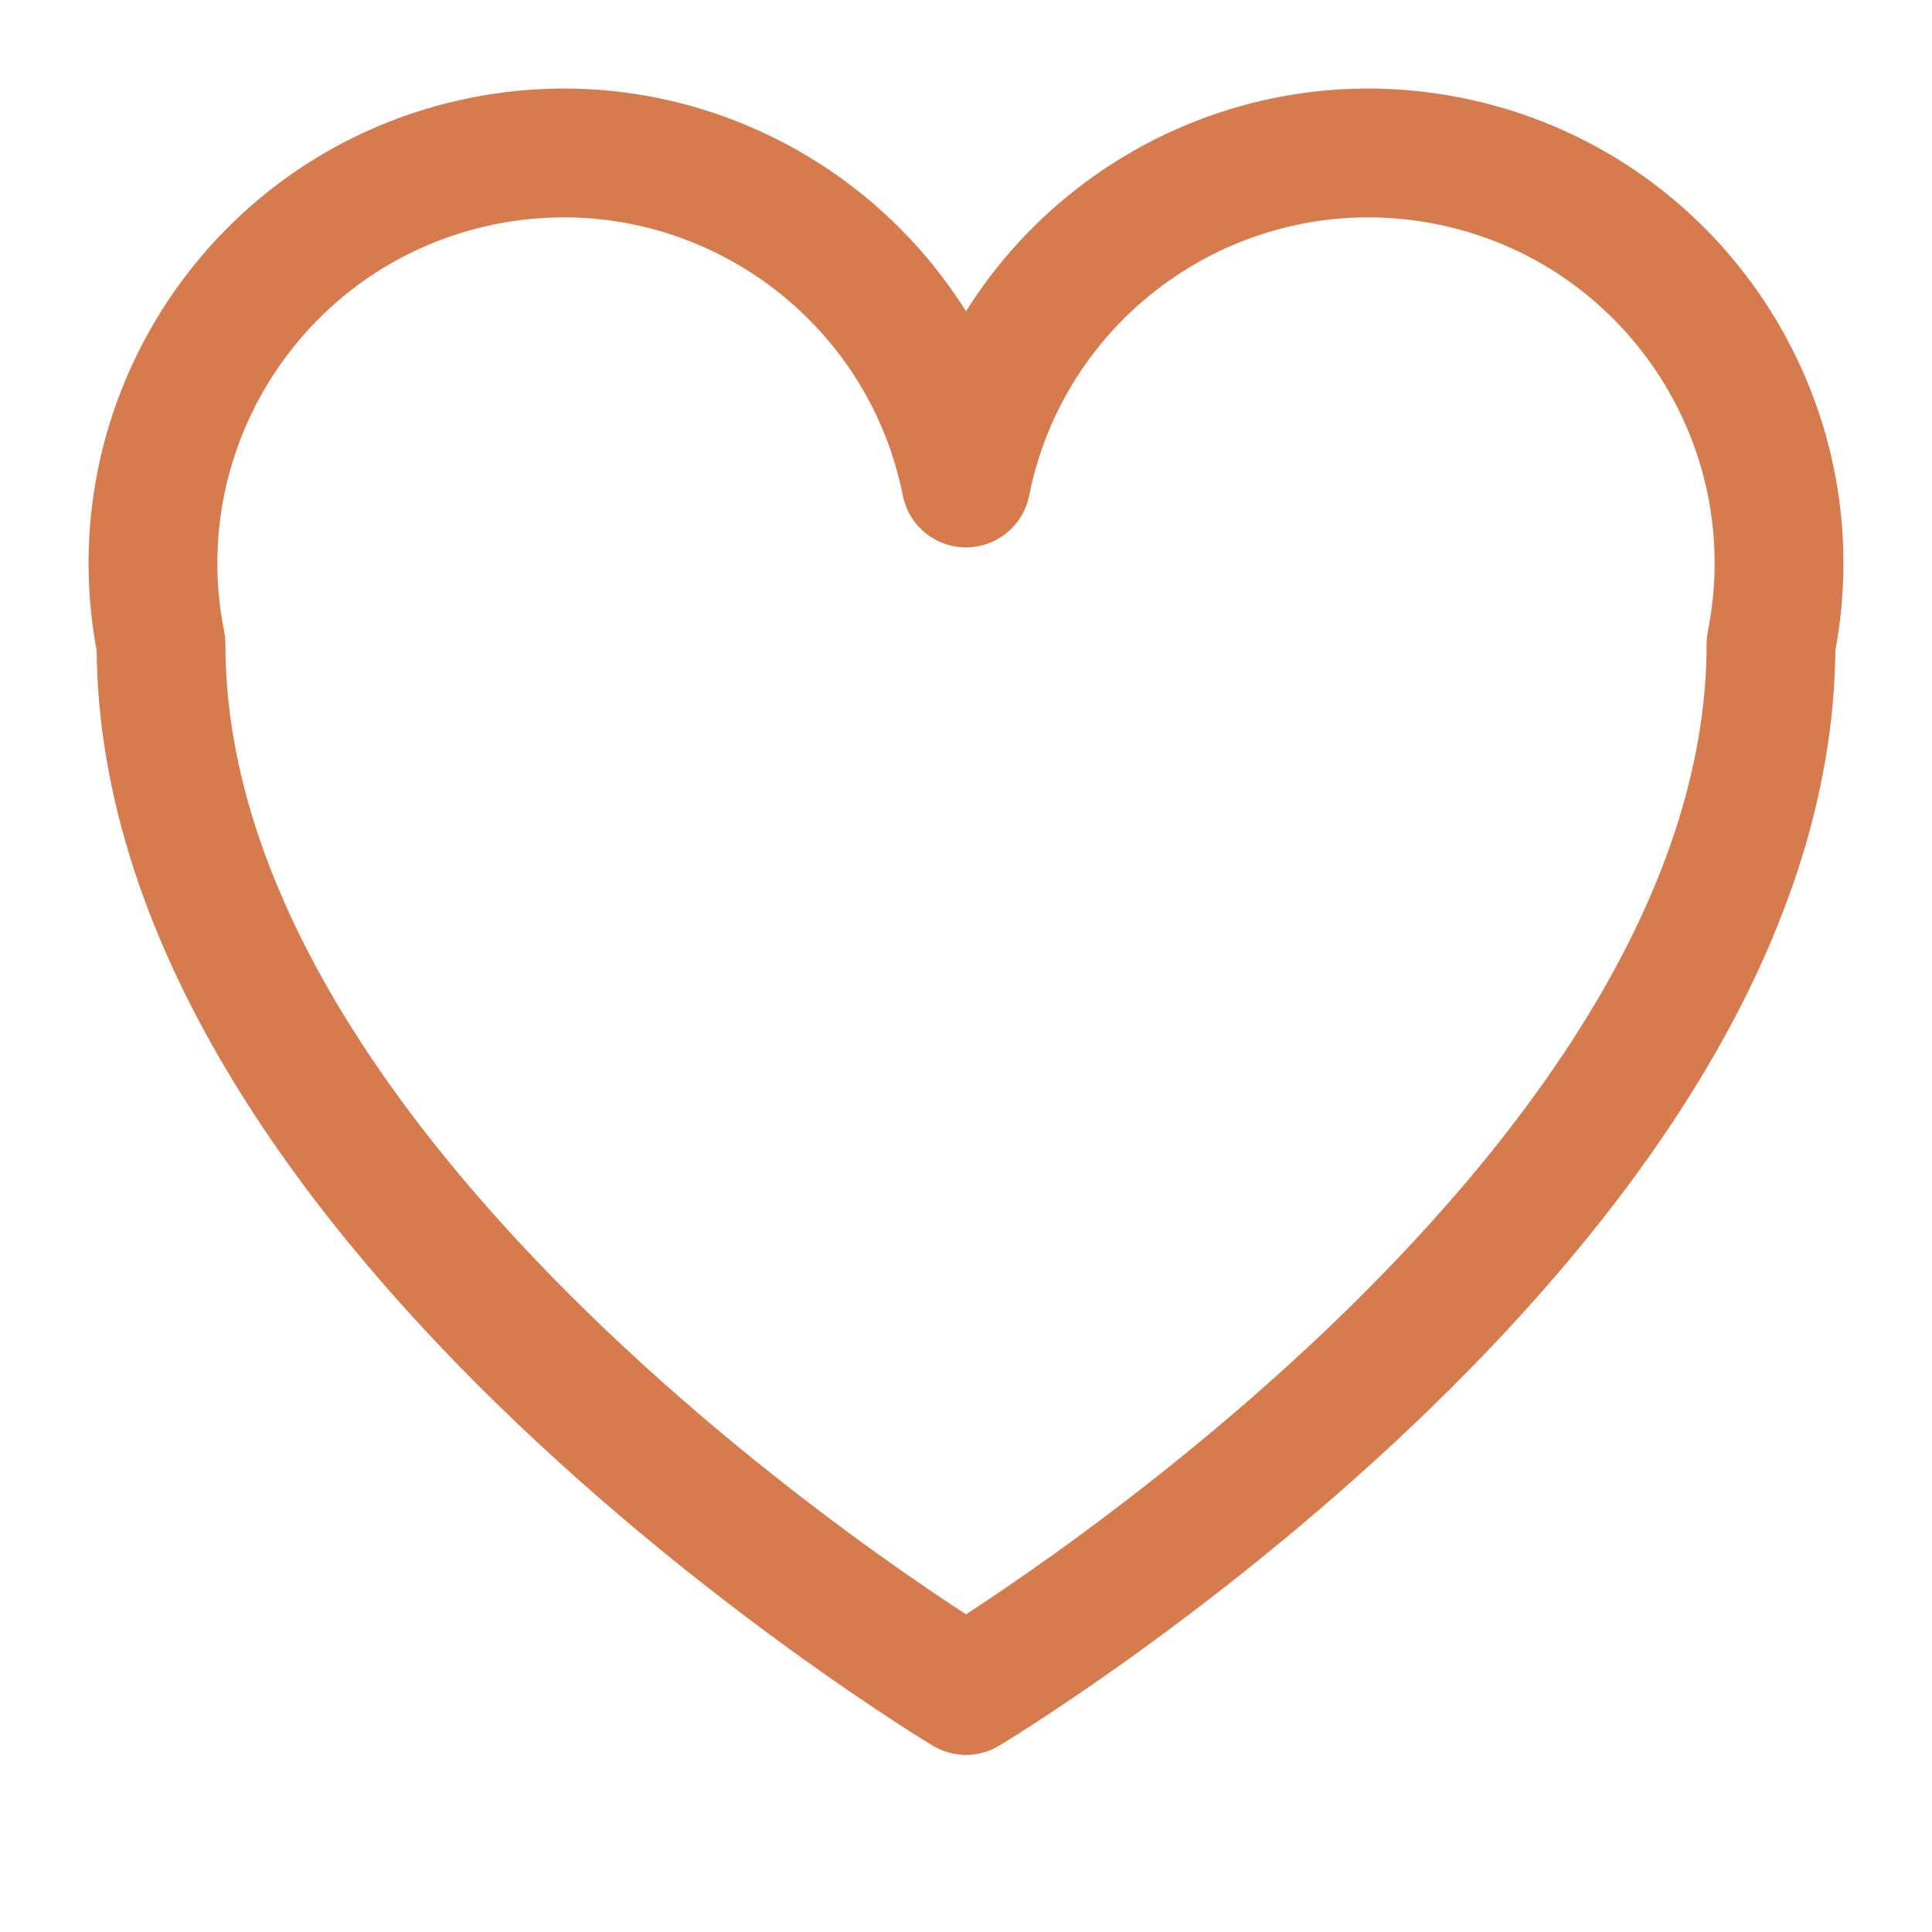
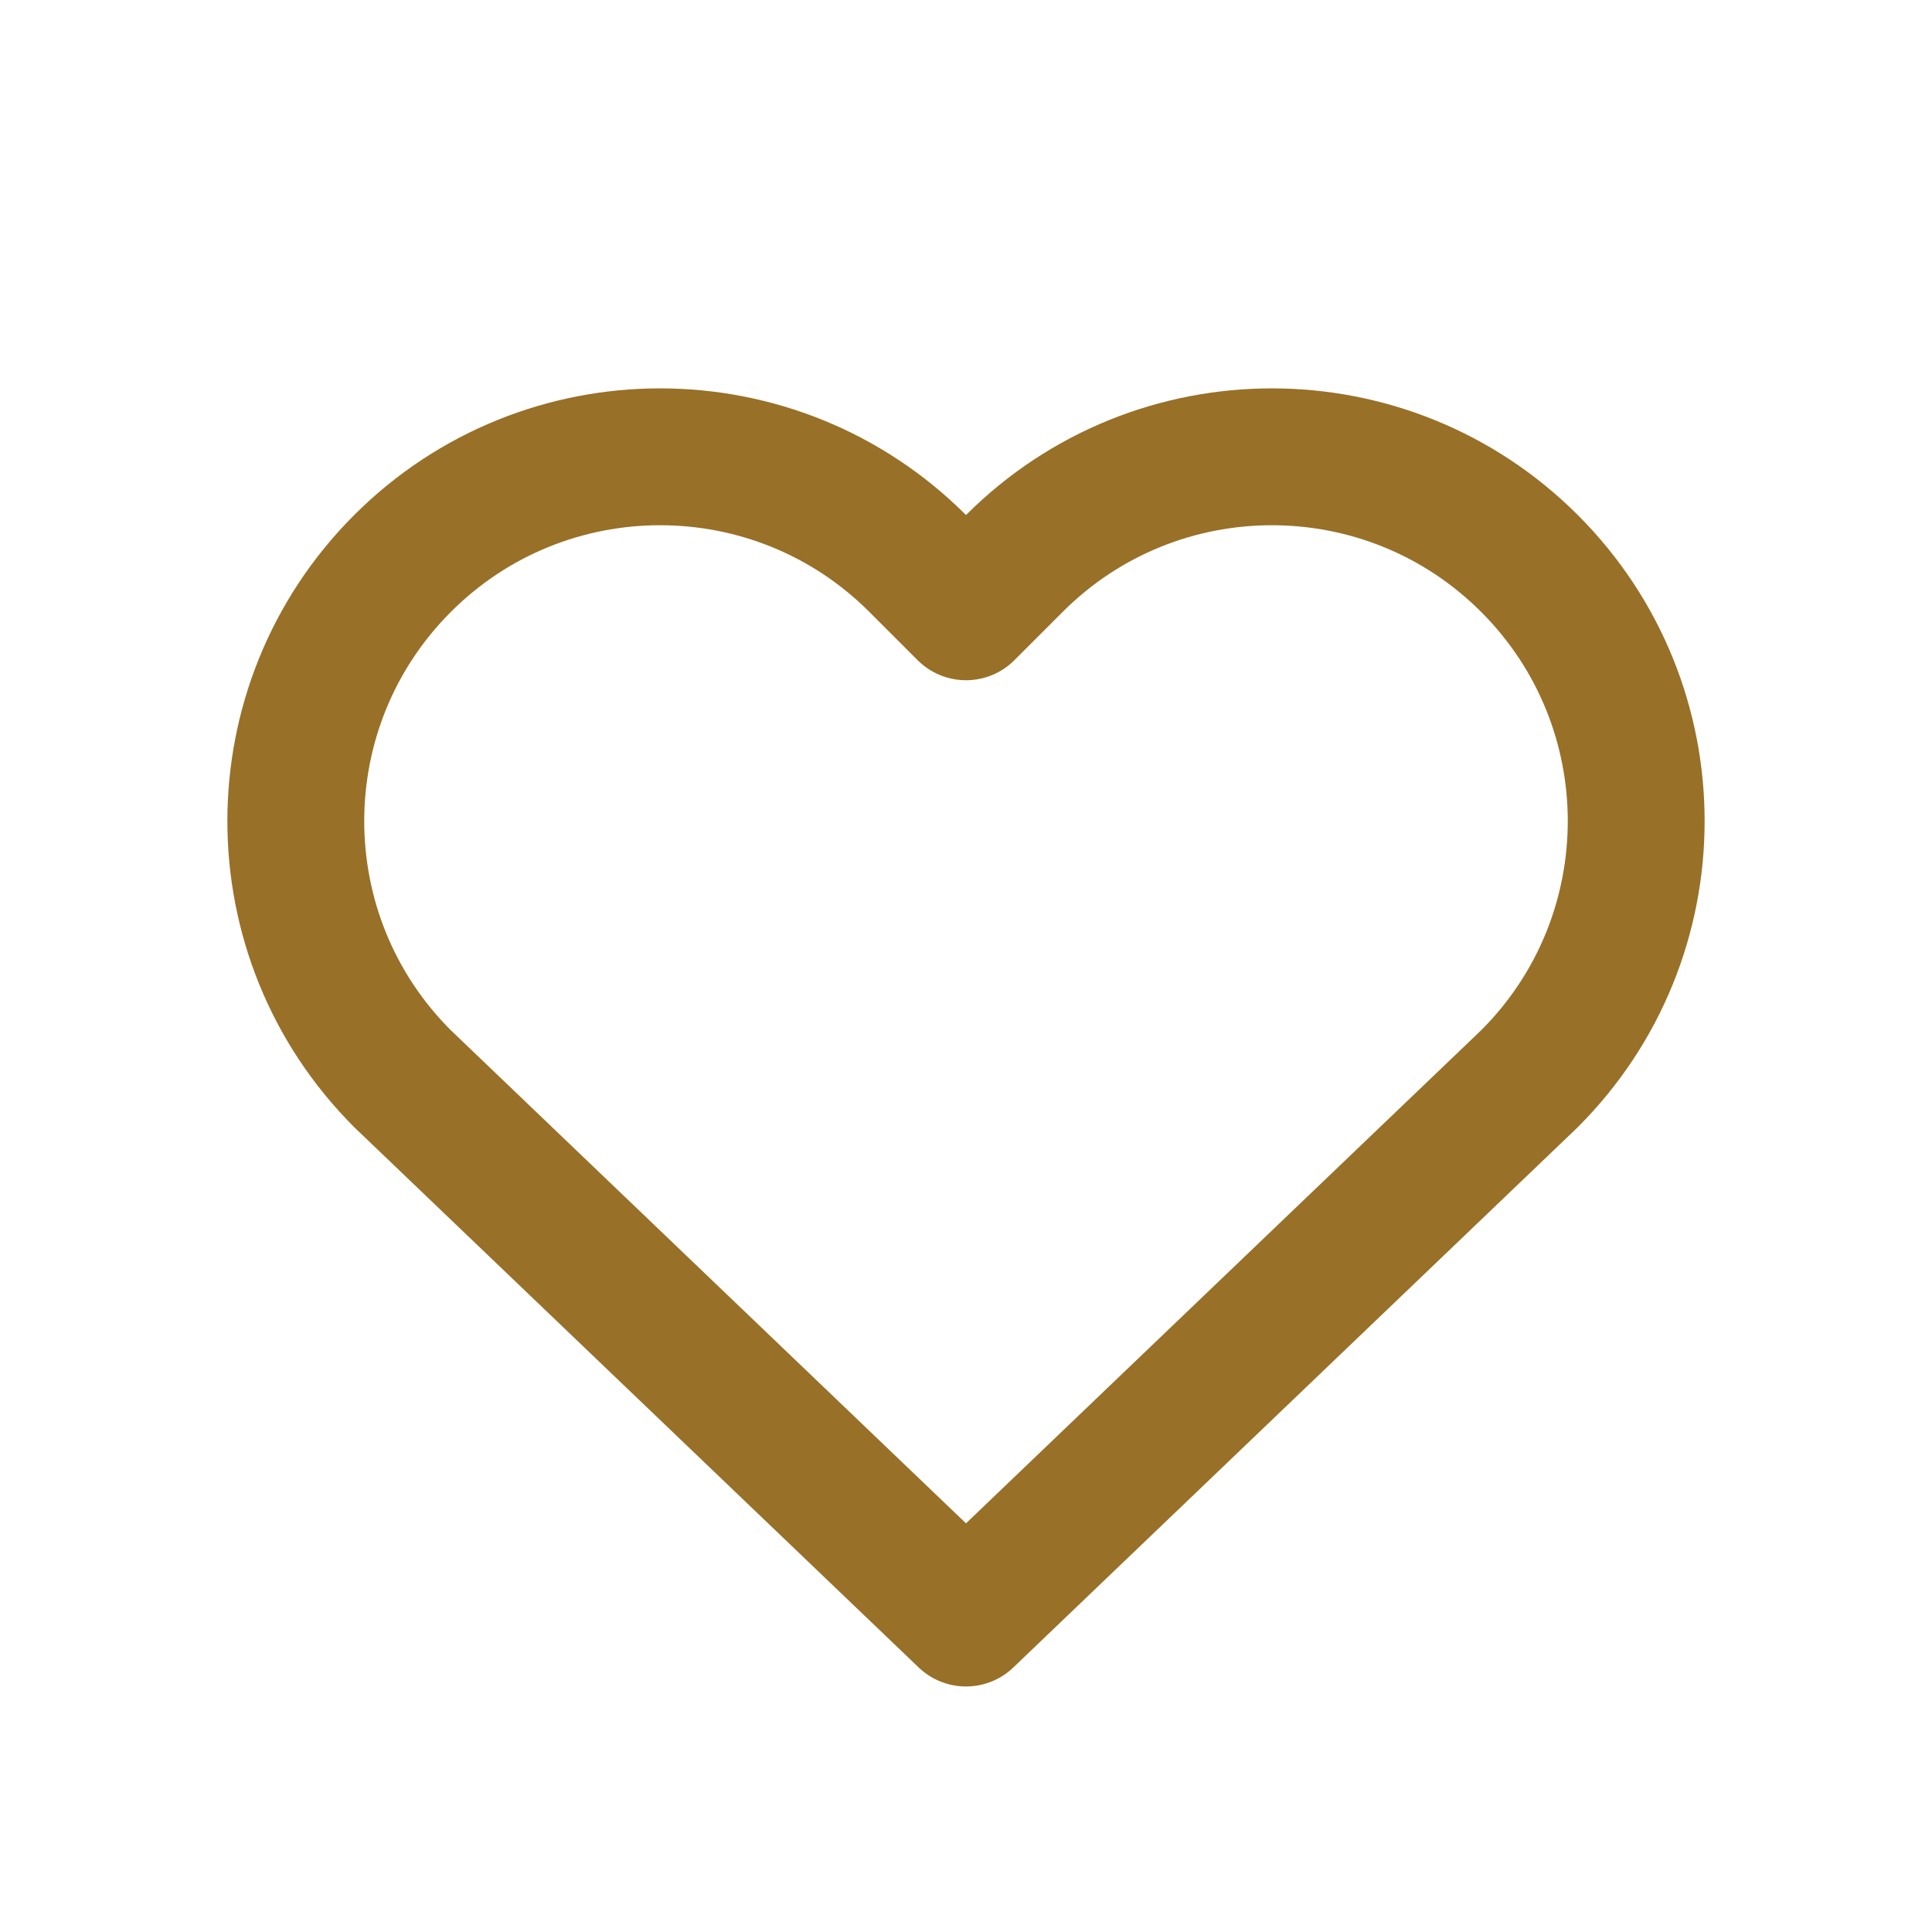
- <svg xmlns="http://www.w3.org/2000/svg" viewBox="0 0 24 24" fill="none" stroke="#d67b4e" stroke-width="1.6" stroke-linecap="round" stroke-linejoin="round">
-   <path d="M12 21S2 15 2 8a5 5 0 0 1 10-2A5 5 0 0 1 22 8c0 7-10 13-10 13Z" />
+ <svg xmlns="http://www.w3.org/2000/svg" viewBox="0 0 24 24" fill="none" stroke="#987027" stroke-width="1.7" stroke-linecap="round" stroke-linejoin="round">
+   <path d="M12 20.1l-7-6.7a4.5 4.5 0 0 1 6.4-6.4l.6.6.6-.6a4.5 4.5 0 0 1 6.4 6.4z" />
</svg>
